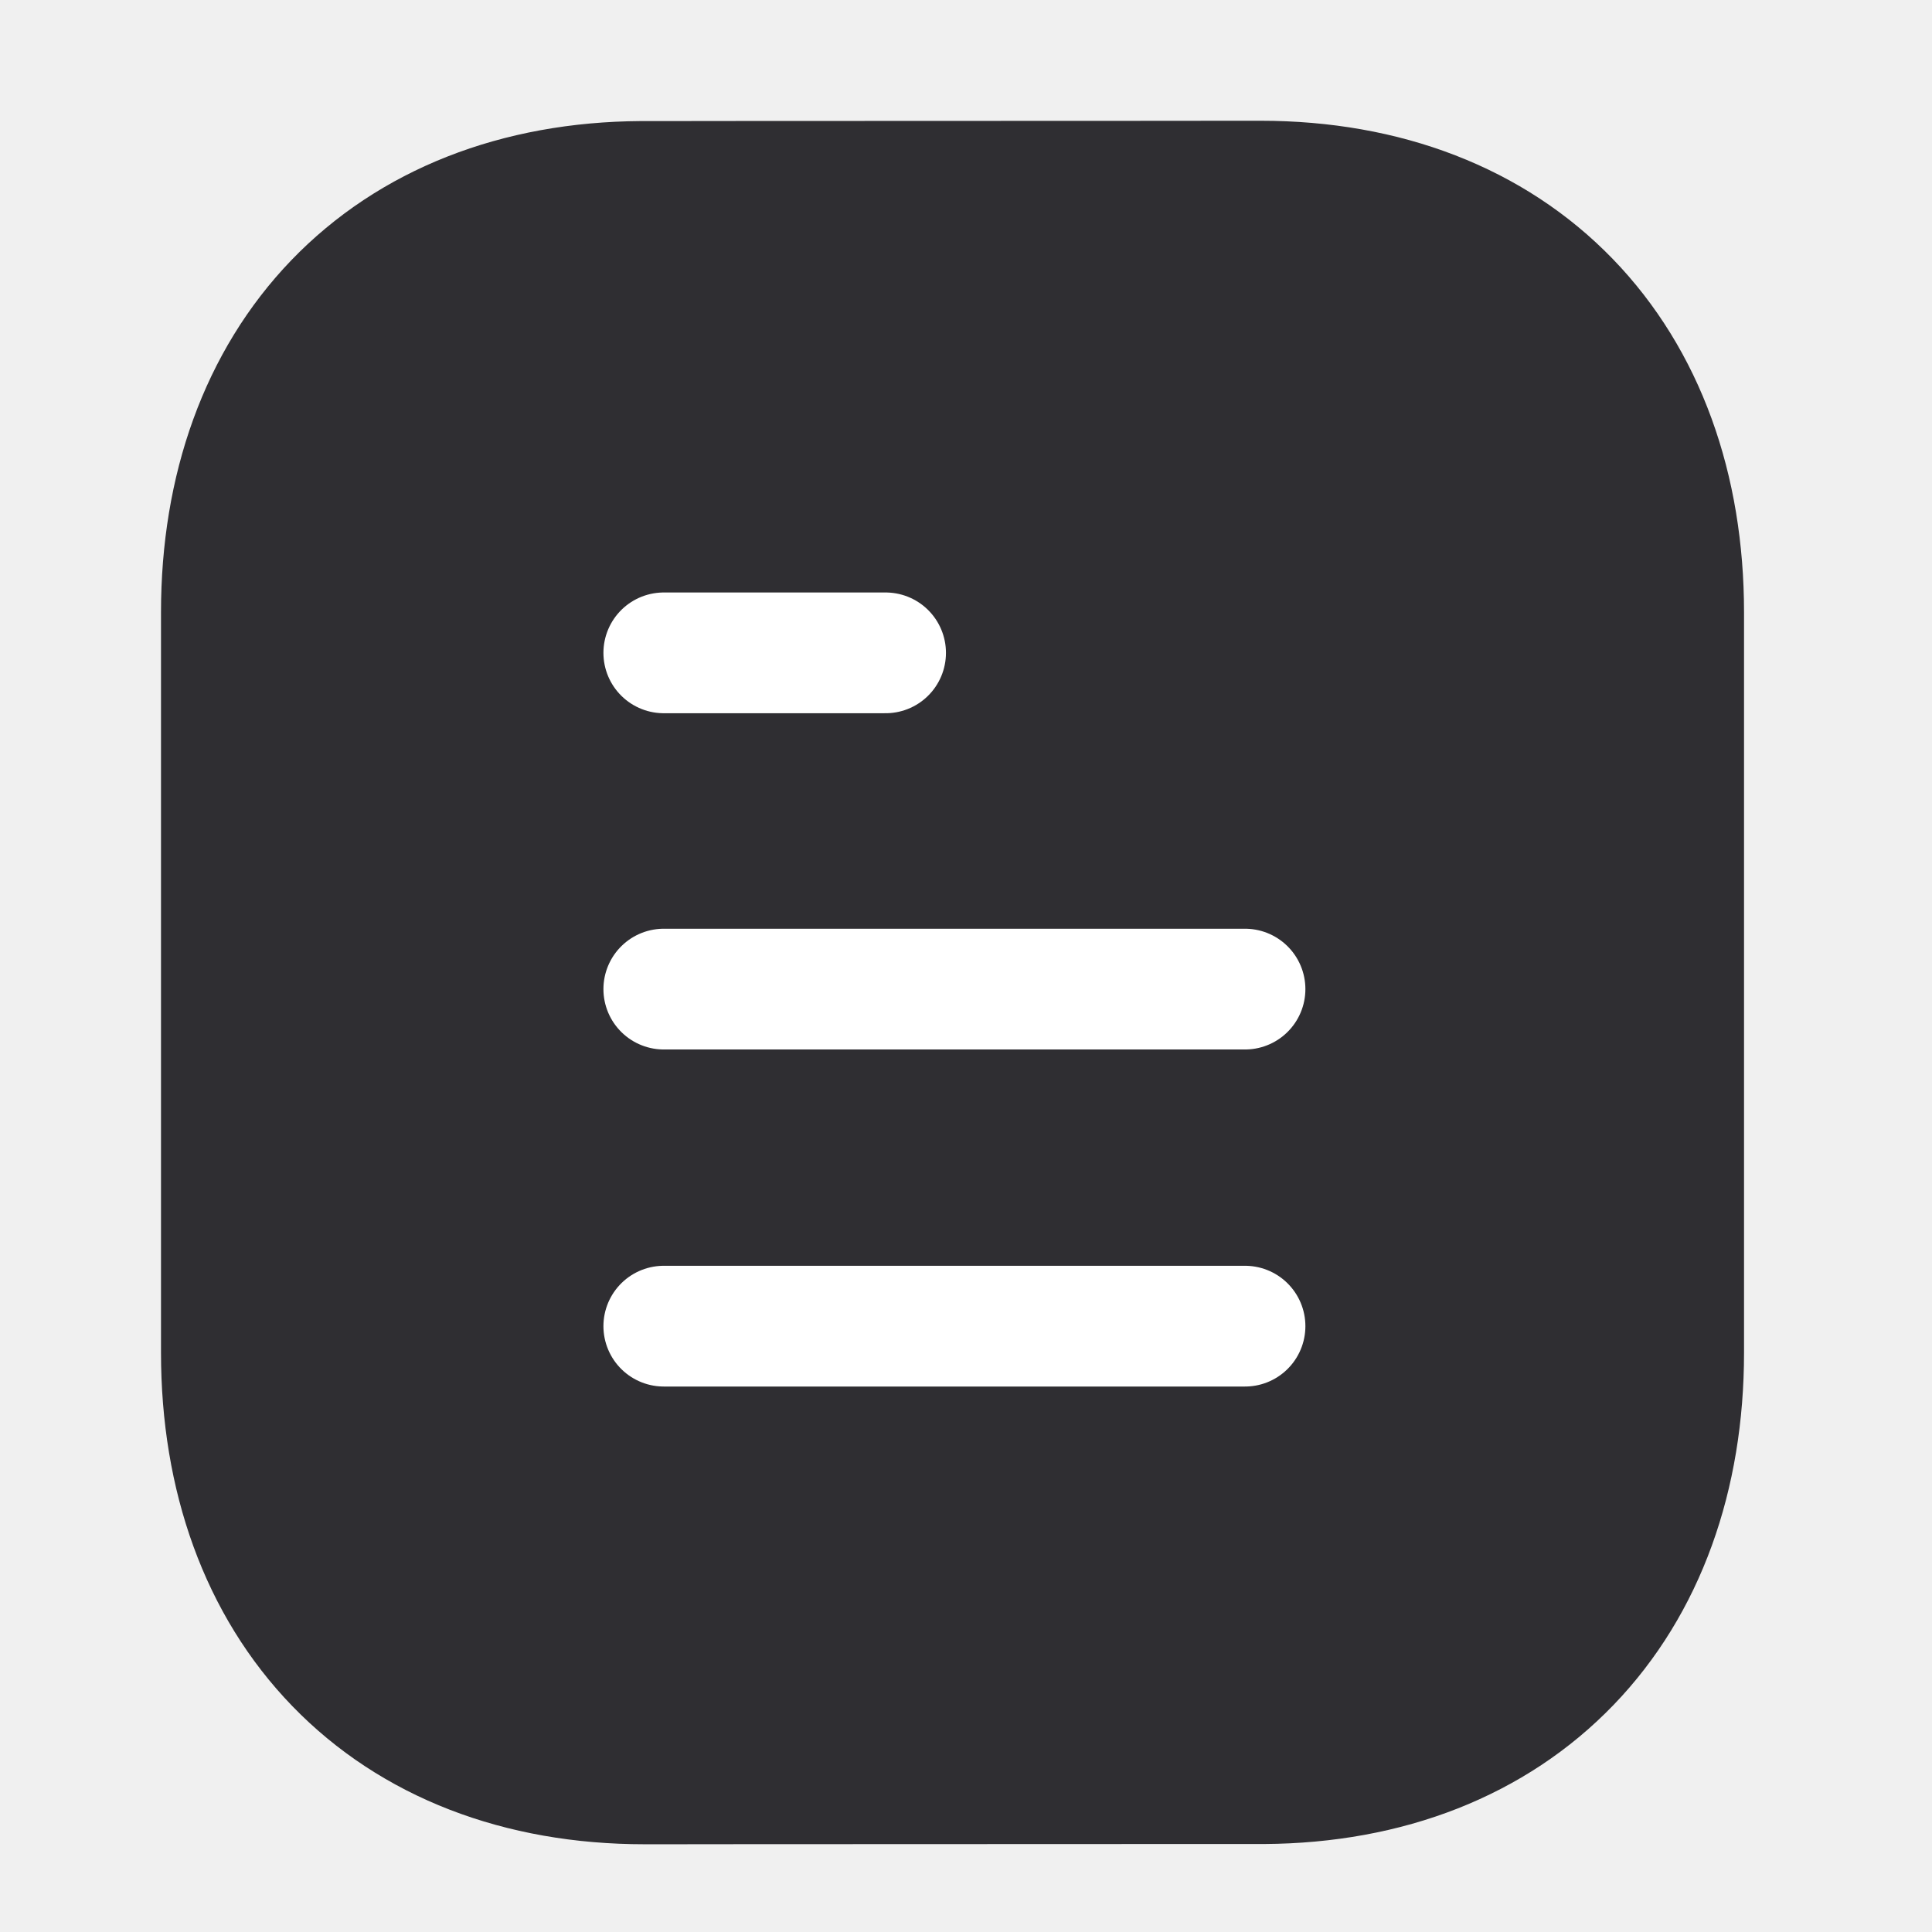
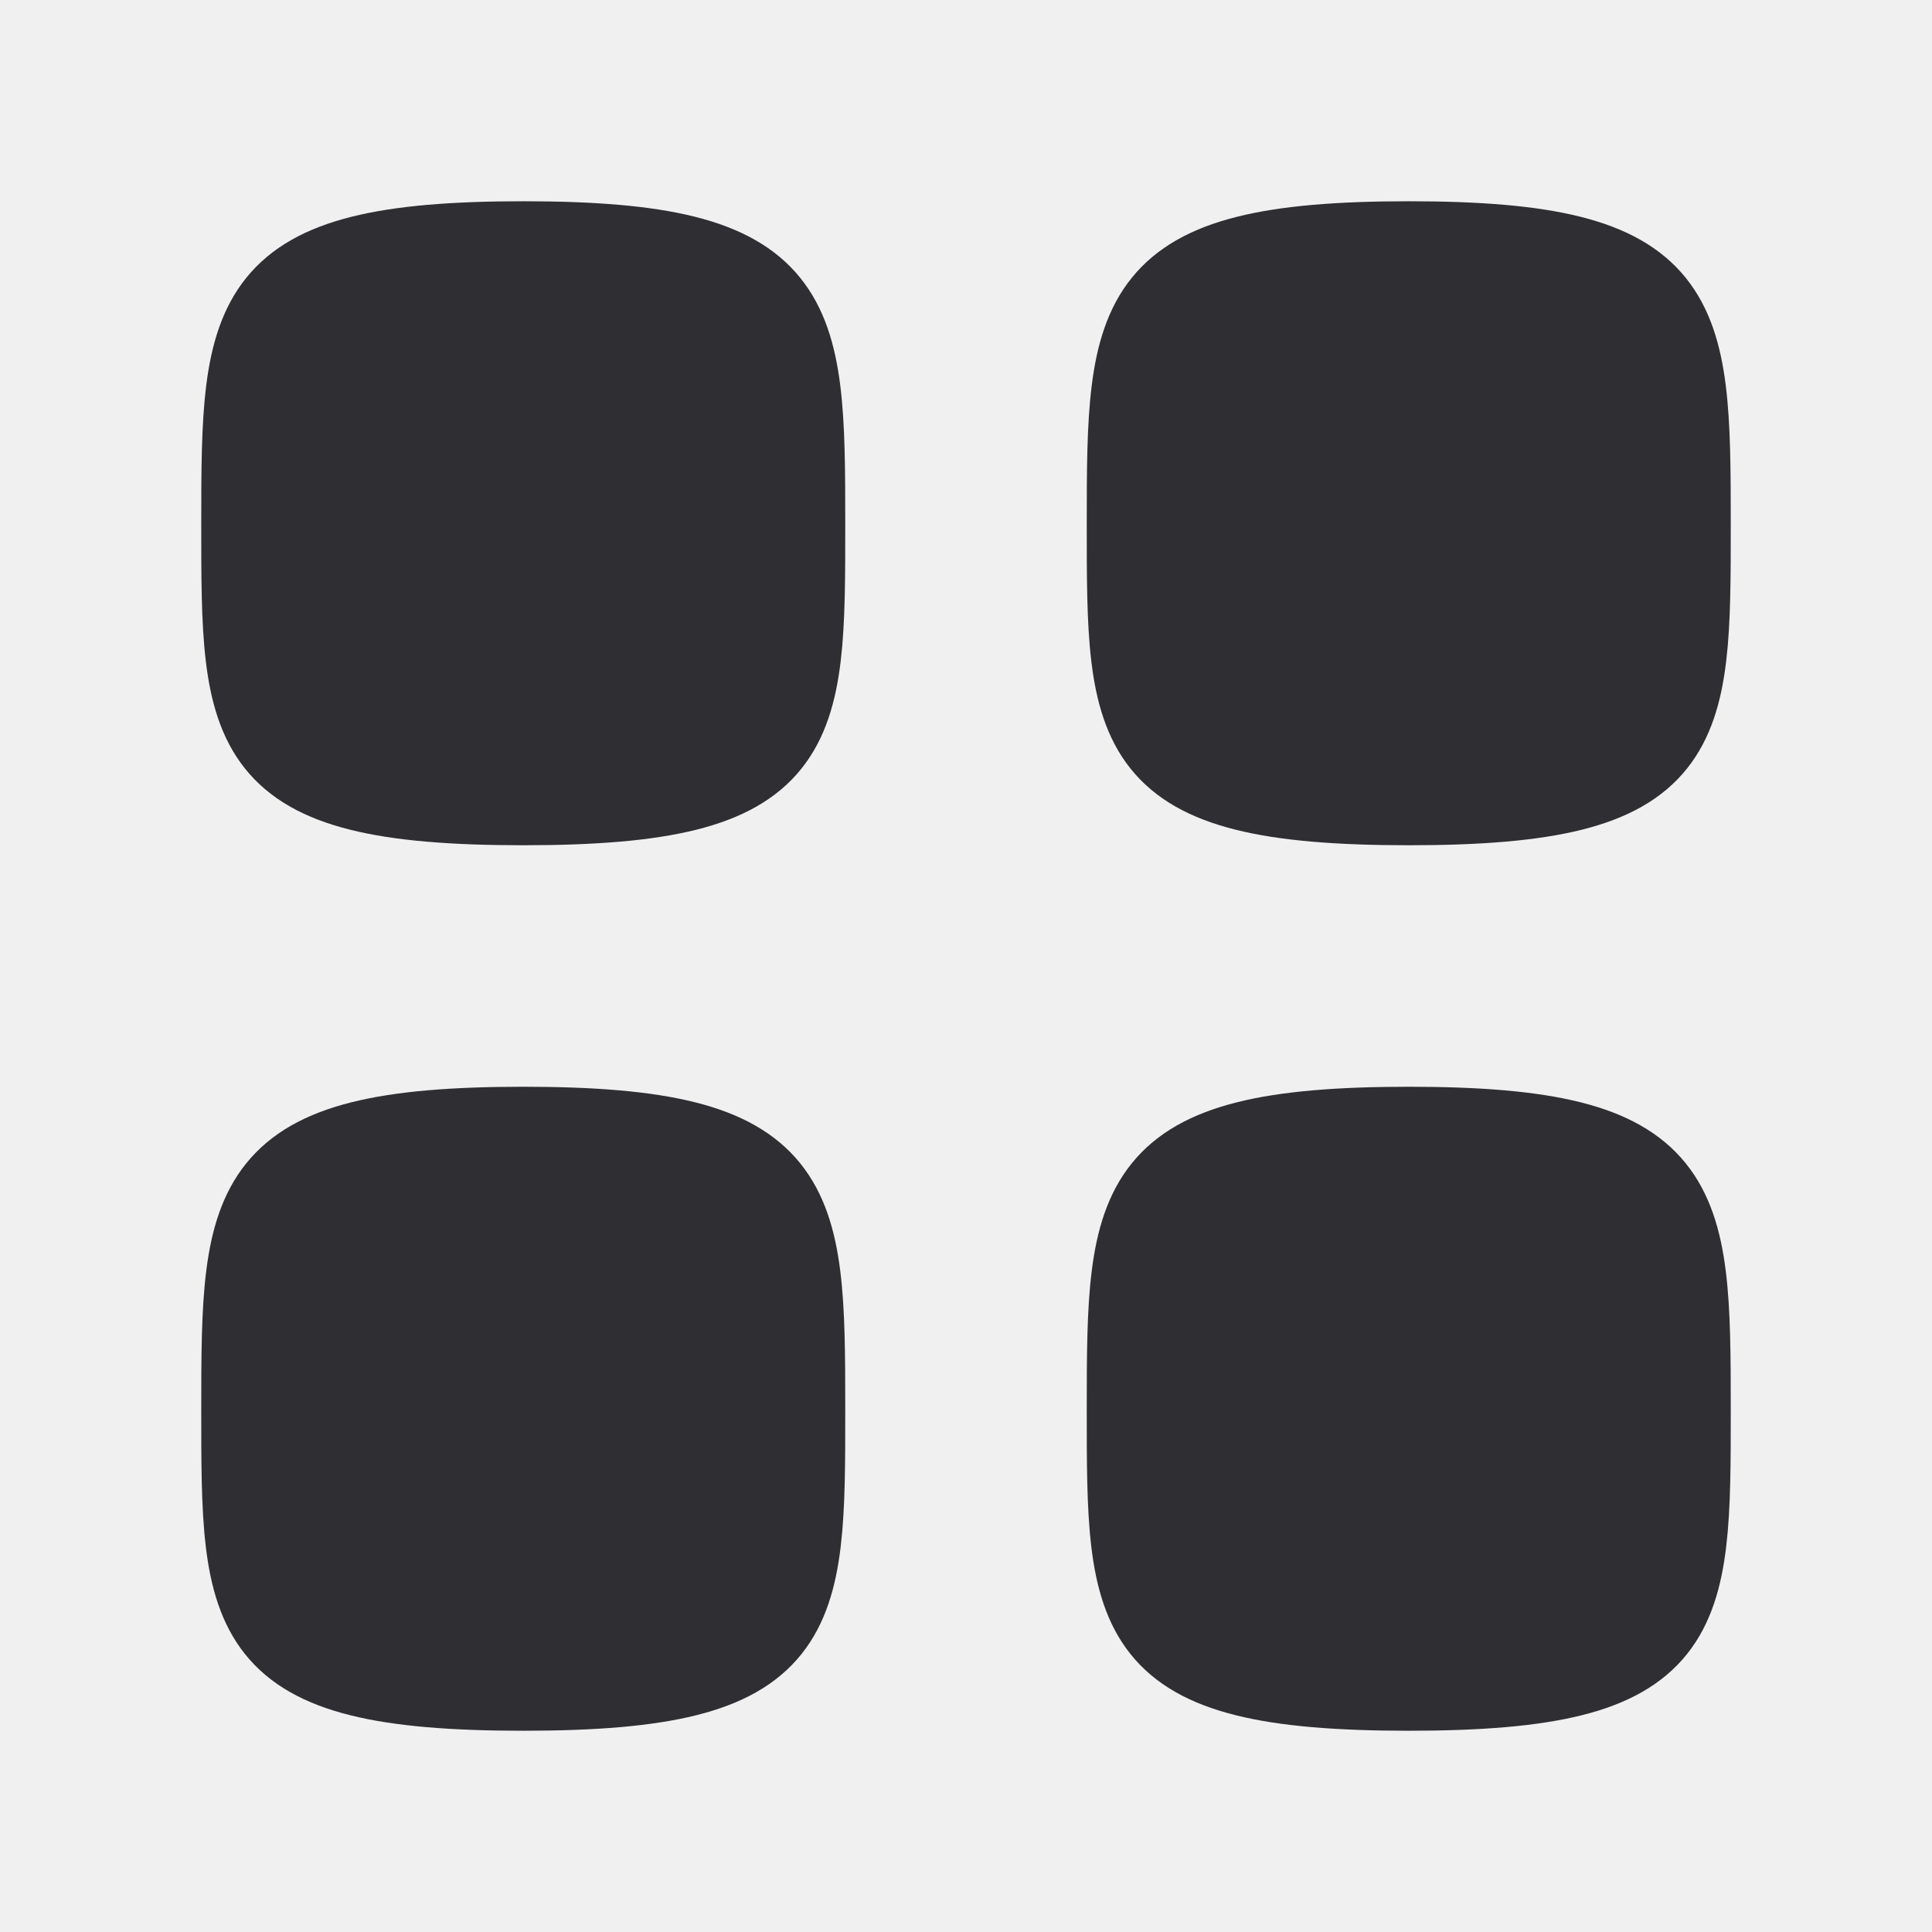
<svg xmlns="http://www.w3.org/2000/svg" width="24" height="24" viewBox="0 0 24 24" fill="none">
-   <path d="M15.658 2.25C17.218 2.25 18.552 2.765 19.494 3.737C20.434 4.707 20.915 6.06 20.915 7.607V16.803C20.915 18.342 20.438 19.689 19.506 20.657C18.571 21.628 17.248 22.148 15.699 22.157H14.488C13.767 22.157 12.806 22.158 11.846 22.158C10.886 22.159 9.926 22.159 9.206 22.159C8.846 22.159 8.546 22.16 8.336 22.16H8.007H8.006C6.445 22.16 5.112 21.645 4.17 20.672C3.231 19.702 2.75 18.35 2.75 16.803V7.607C2.75 6.068 3.228 4.721 4.159 3.753C5.094 2.782 6.417 2.263 7.965 2.254H8.303C8.514 2.254 8.814 2.253 9.175 2.253C9.896 2.253 10.857 2.252 11.817 2.252C12.778 2.251 13.738 2.251 14.458 2.251C14.818 2.251 15.118 2.25 15.328 2.25H15.658Z" fill="#2F2E32" stroke="#2F2E32" stroke-width="1.5" stroke-linecap="round" stroke-linejoin="round" />
-   <path d="M15.466 16.474H8.246" stroke="white" stroke-width="1.5" stroke-linecap="round" stroke-linejoin="round" />
-   <path d="M15.466 12.287H8.246" stroke="white" stroke-width="1.5" stroke-linecap="round" stroke-linejoin="round" />
-   <path d="M11.001 8.11H8.246" stroke="white" stroke-width="1.5" stroke-linecap="round" stroke-linejoin="round" />
+   <path fill-rule="evenodd" clip-rule="evenodd" d="M3 6.5C3 3.875 3.028 3 6.5 3C9.972 3 10 3.875 10 6.5C10 9.125 10.011 10 6.5 10C2.989 10 3 9.125 3 6.5Z" fill="#2F2E32" stroke="#2F2E32" stroke-linecap="round" stroke-linejoin="round" />
+   <path fill-rule="evenodd" clip-rule="evenodd" d="M14 6.5C14 3.875 14.028 3 17.5 3C20.972 3 21 3.875 21 6.5C21 9.125 21.011 10 17.5 10C13.989 10 14 9.125 14 6.5Z" fill="#2F2E32" stroke="#2F2E32" stroke-linecap="round" stroke-linejoin="round" />
+   <path fill-rule="evenodd" clip-rule="evenodd" d="M3 17.5C3 14.875 3.028 14 6.5 14C9.972 14 10 14.875 10 17.5C10 20.125 10.011 21 6.5 21C2.989 21 3 20.125 3 17.5Z" fill="#2F2E32" stroke="#2F2E32" stroke-linecap="round" stroke-linejoin="round" />
+   <path fill-rule="evenodd" clip-rule="evenodd" d="M14 17.5C14 14.875 14.028 14 17.5 14C20.972 14 21 14.875 21 17.5C21 20.125 21.011 21 17.5 21C13.989 21 14 20.125 14 17.5Z" fill="#2F2E32" stroke="#2F2E32" stroke-linecap="round" stroke-linejoin="round" />
</svg>
